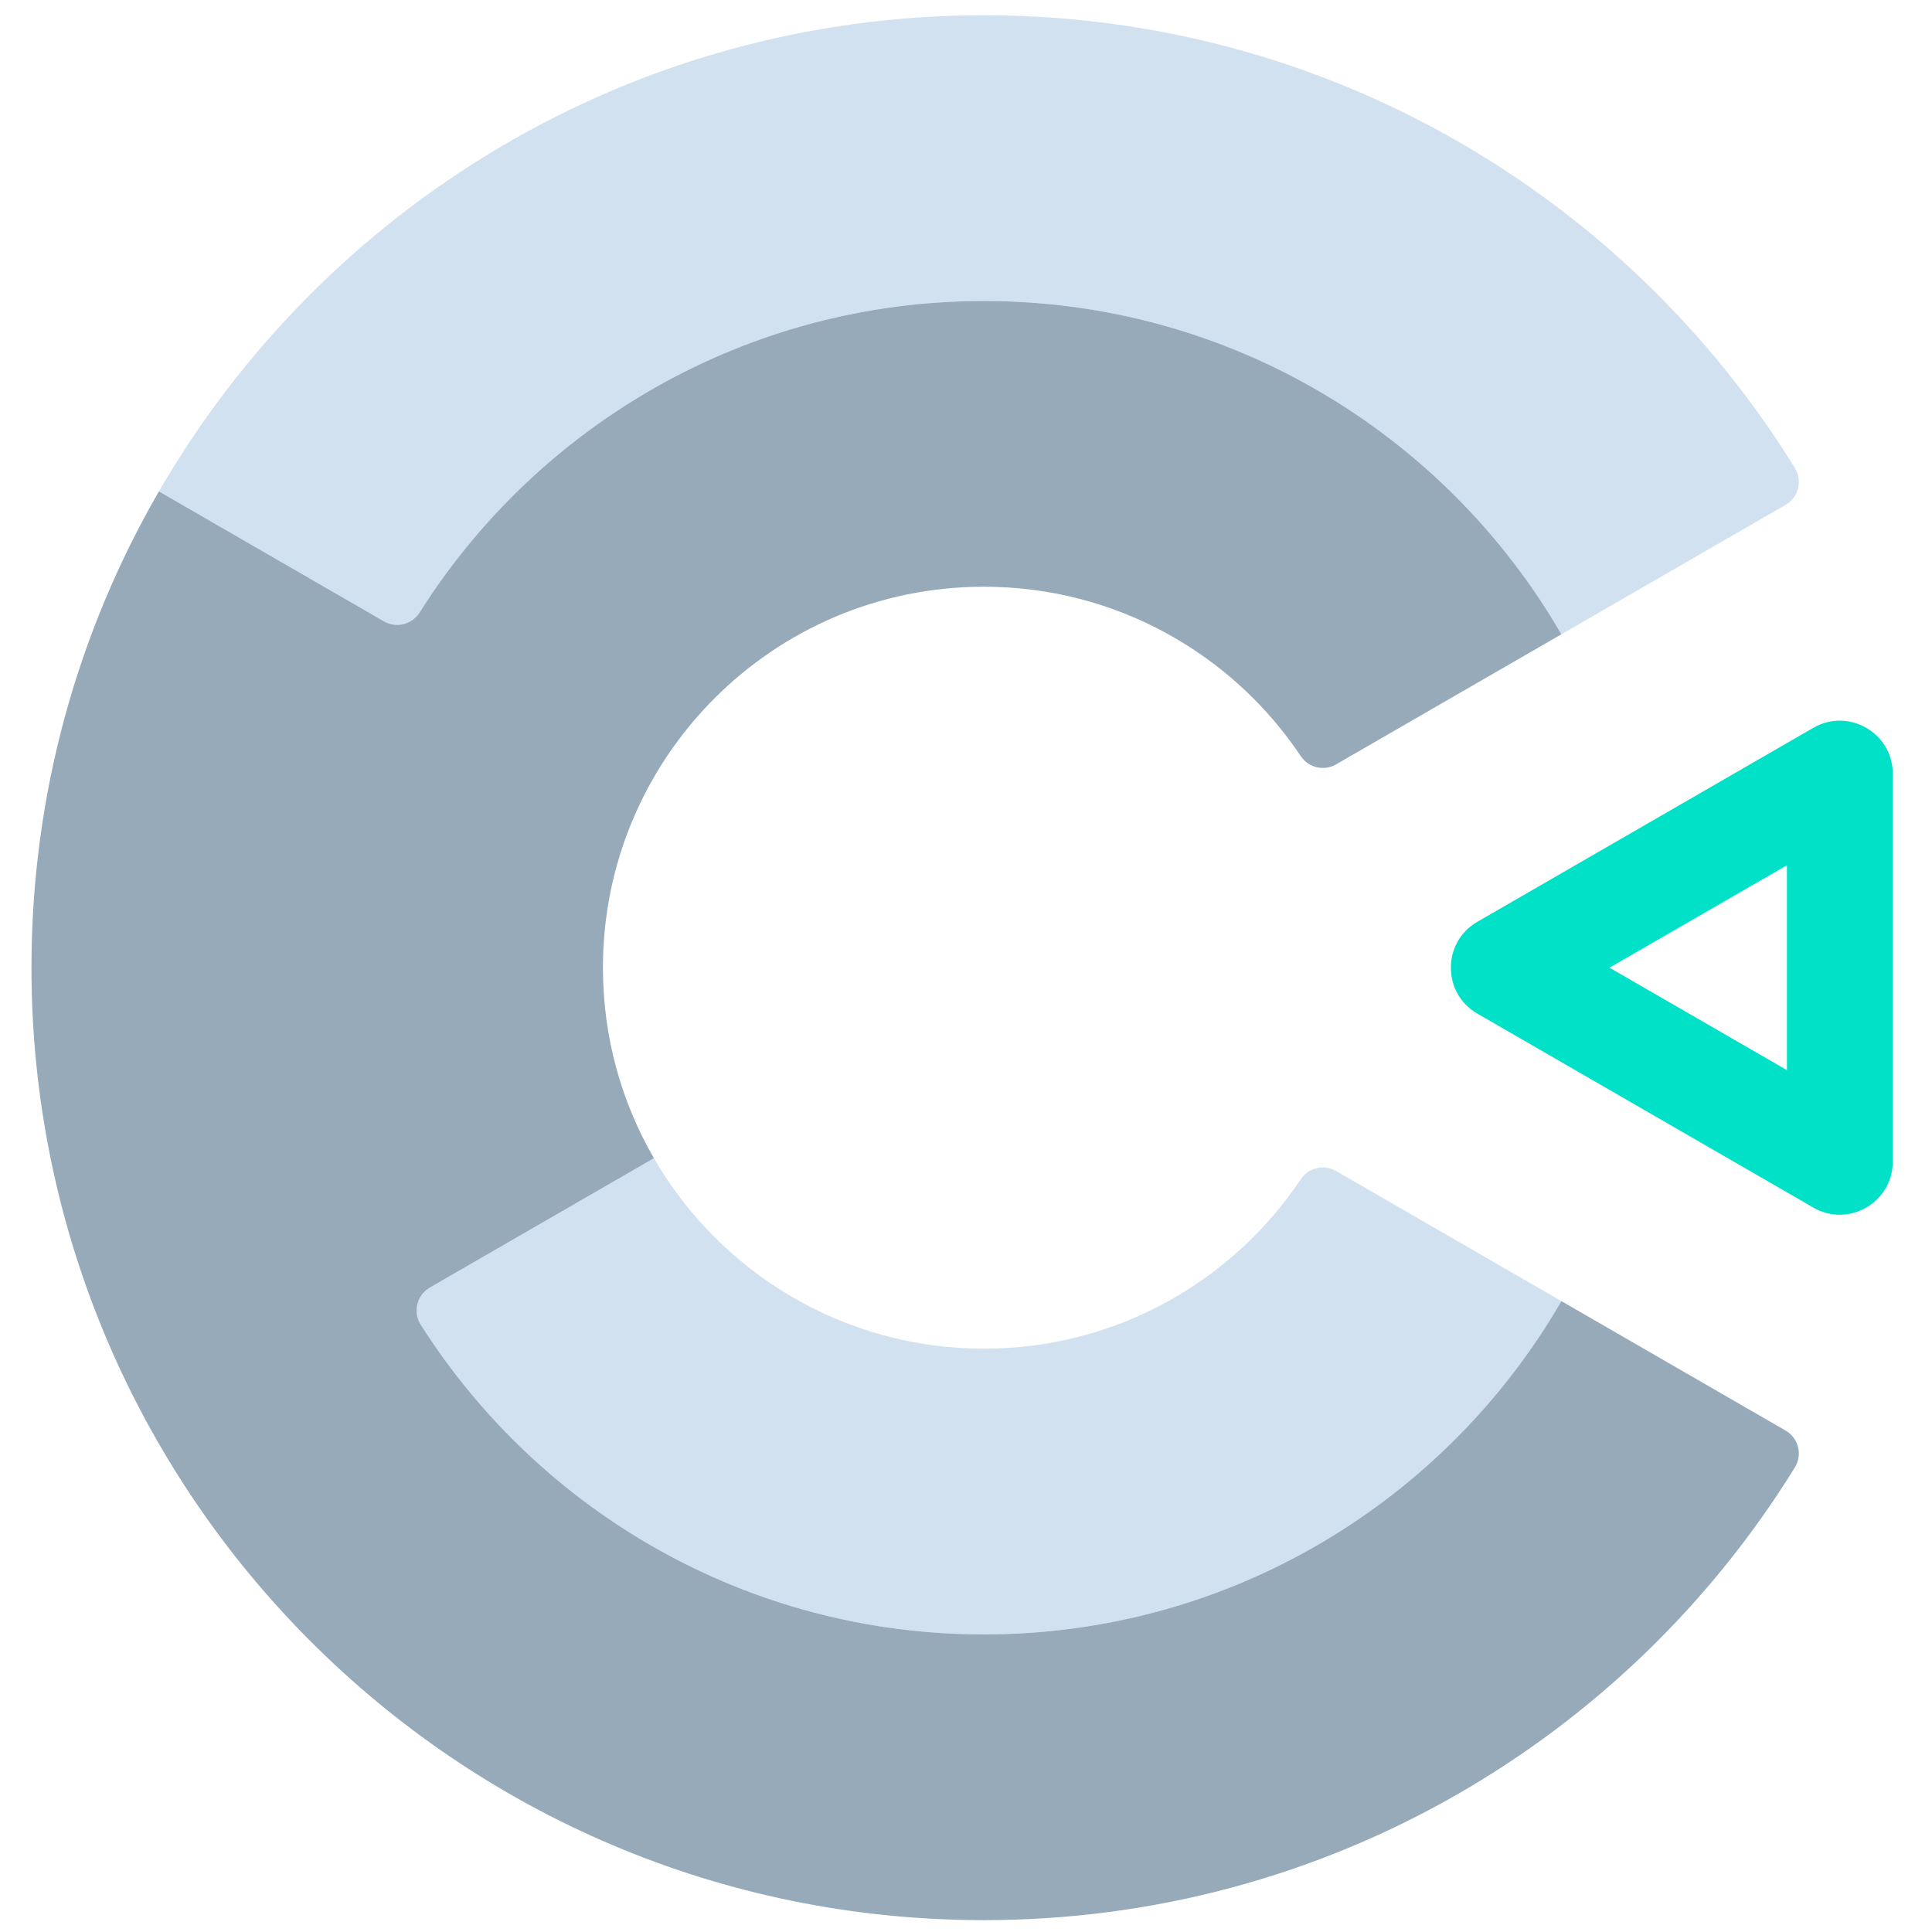
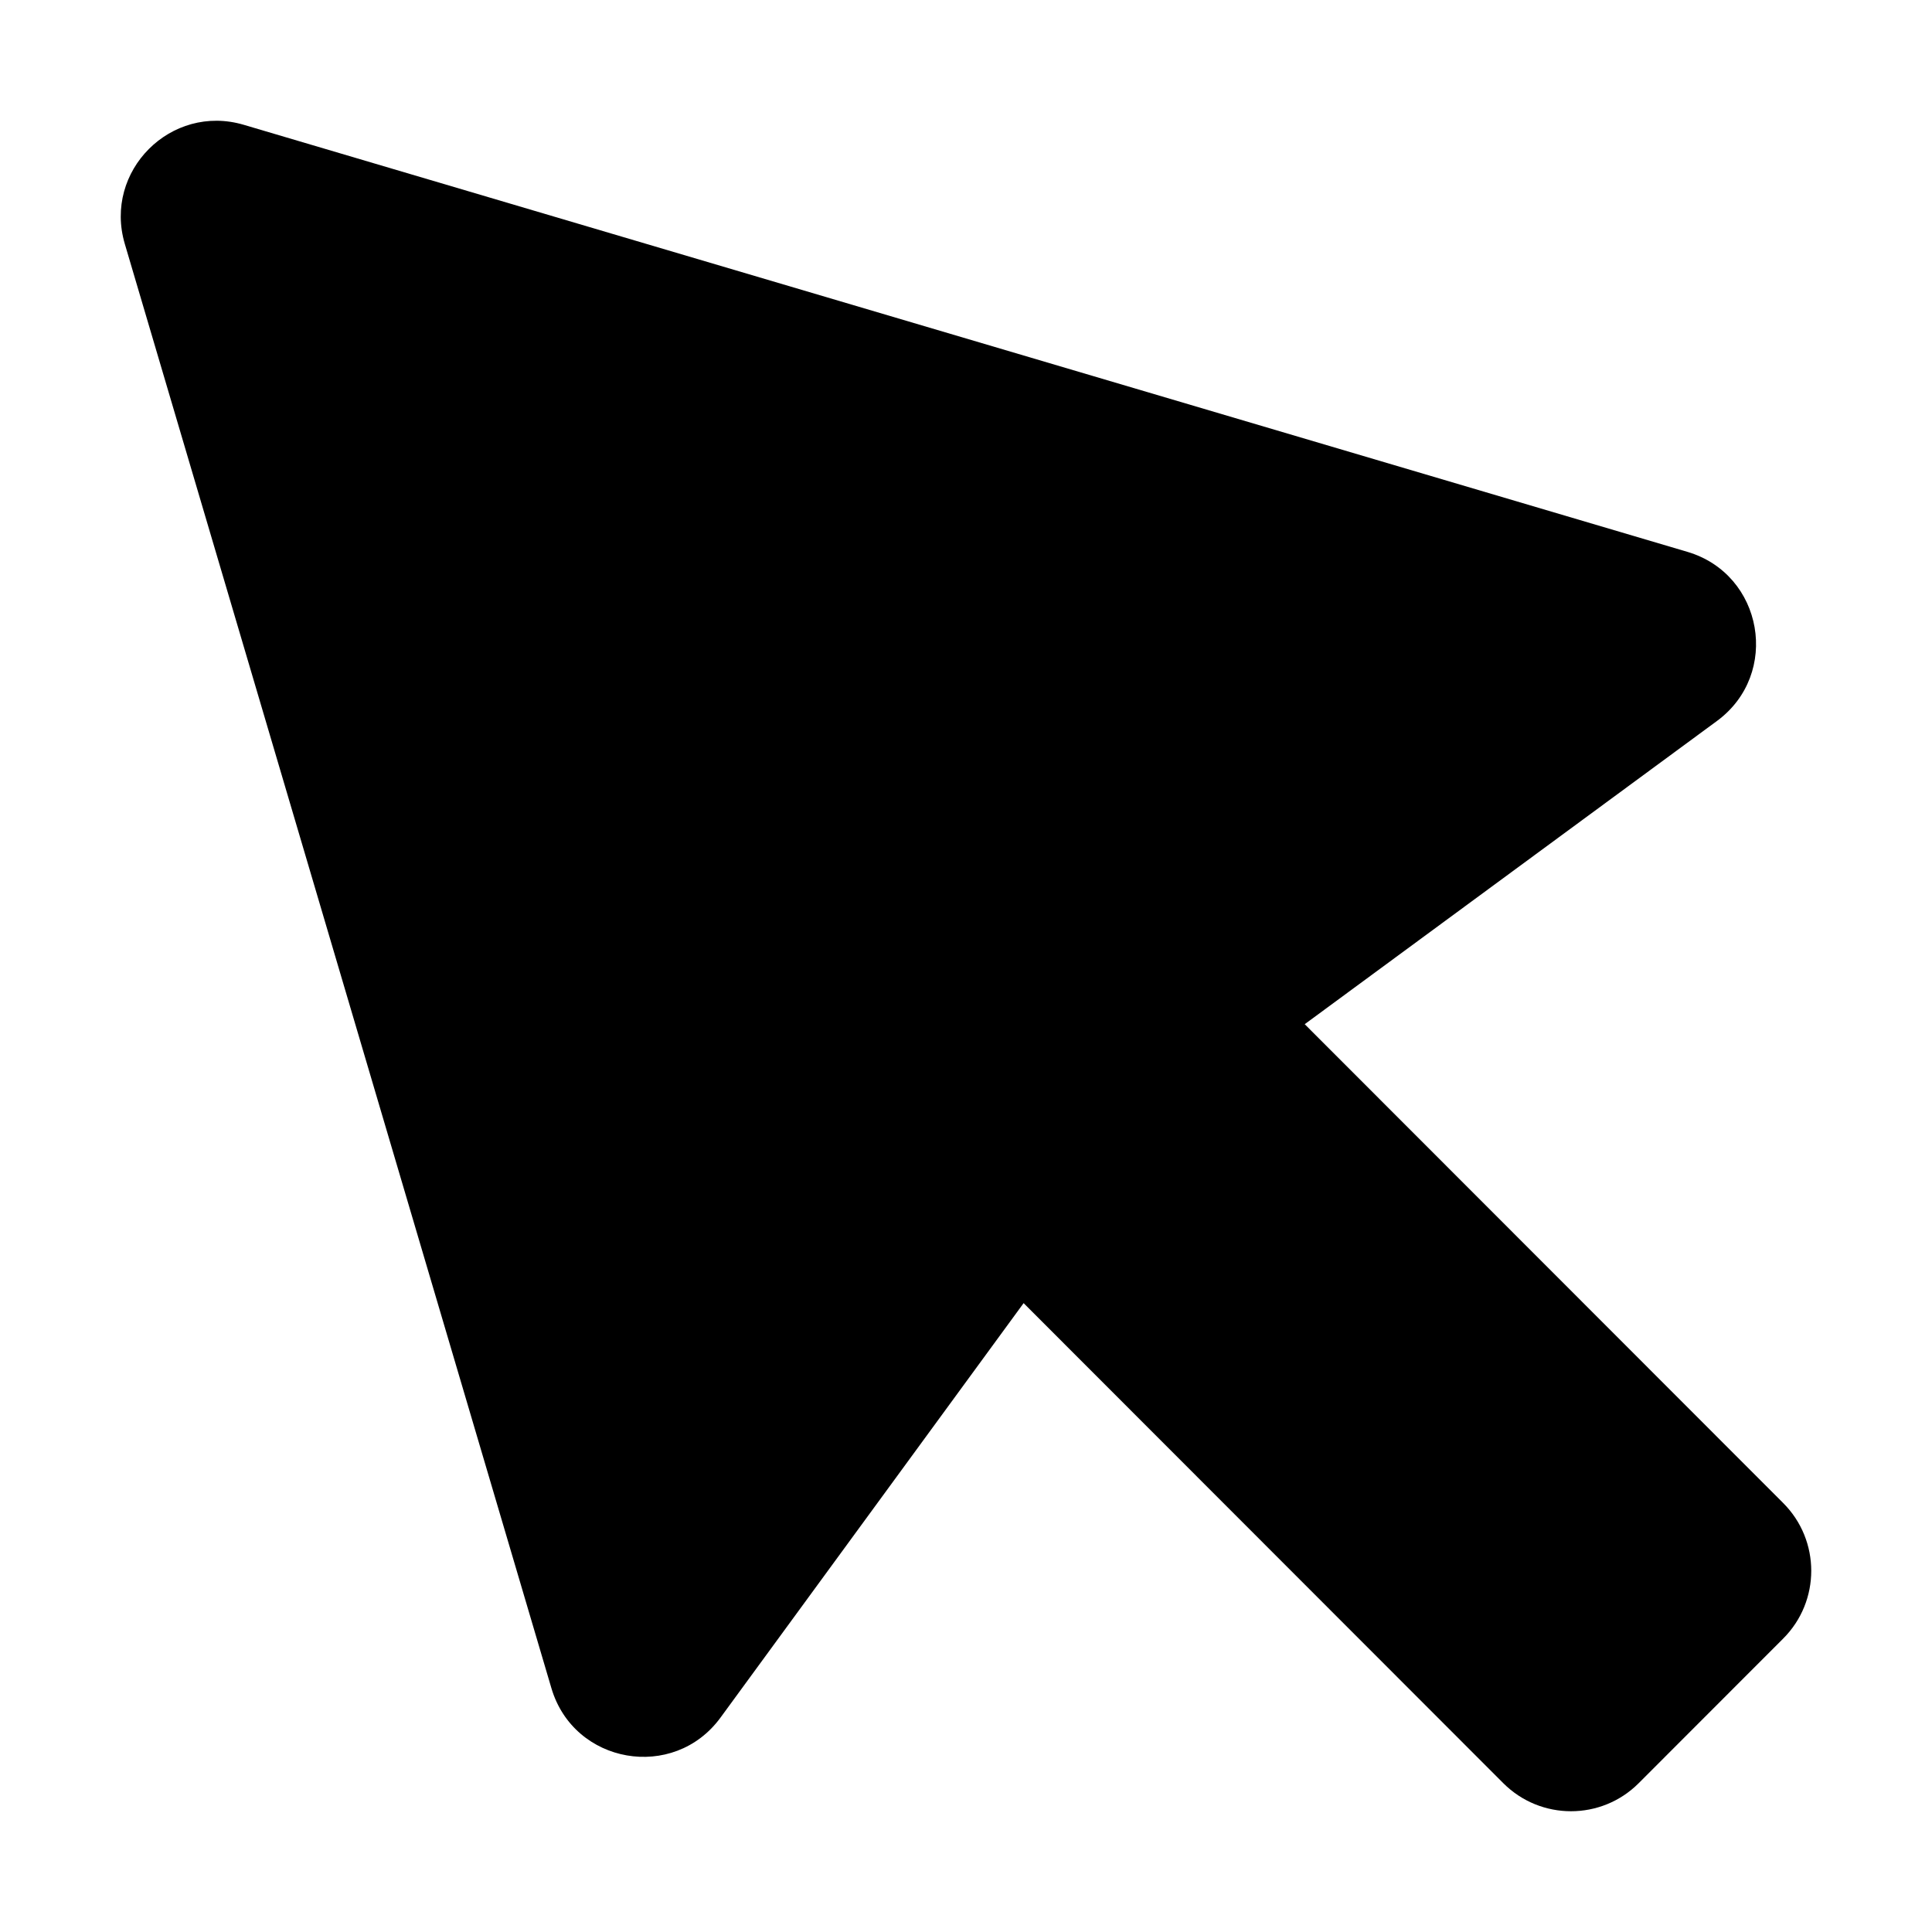
- <svg xmlns="http://www.w3.org/2000/svg" version="1.1" x="0px" y="0px" width="1700.79px" height="1700.79px" viewBox="499 379 690 690" enable-background="new 0 0 1700.79 1700.79" xml:space="preserve">
-   <g id="bg">
-     <g>
-       <g>
-         <path fill-rule="evenodd" clip-rule="evenodd" fill="#D2E1F0" d="M850.395,860.67     c-50.356,0-94.325-27.356-117.853-68.021l-80.03,46.204c-4.654,2.689-6.131,8.719-3.248,13.256     C691.501,918.596,765.796,962.717,850.395,962.717c88.126,0,165.071-47.875,206.243-119.036l-80.486-46.47     c-4.314-2.49-9.803-1.205-12.571,2.936C939.175,836.641,897.591,860.67,850.395,860.67     L850.395,860.67z M1136.721,559.296c4.614-2.663,6.11-8.619,3.312-13.151     c-59.915-97.03-167.225-161.694-289.639-161.694c-125.894,0-235.813,68.393-294.634,170.05     l80.377,46.406c4.398,2.539,10.002,1.149,12.711-3.146     c42.164-66.852,116.67-111.264,201.546-111.264c88.126,0,165.071,47.876,206.243,119.036     L1136.721,559.296z" />
-         <path fill-rule="evenodd" clip-rule="evenodd" fill="#96AAB9" d="M850.395,962.717     c-84.599,0-158.894-44.121-201.131-110.607c-2.877-4.53-1.4-10.57,3.248-13.256l80.03-46.204     c-11.581-20.017-18.21-43.255-18.21-68.042c0-74.785,60.558-136.062,136.062-136.062     c47.196,0,88.78,24.029,113.186,60.522c2.765,4.134,8.264,5.422,12.571,2.936l80.486-46.47     c-41.172-71.16-118.117-119.036-206.243-119.036c-84.876,0-159.382,44.412-201.546,111.264     c-2.706,4.291-8.318,5.682-12.711,3.146L555.761,554.5c-28.952,50.04-45.523,108.14-45.523,170.107     c0,186.965,151.395,340.158,340.157,340.158c122.414,0,229.724-64.664,289.639-161.695     c2.796-4.527,1.295-10.49-3.312-13.152l-80.083-46.237     C1015.466,914.842,938.521,962.717,850.395,962.717z" />
-       </g>
-       <path fill-rule="evenodd" clip-rule="evenodd" fill="#00E1C8" d="M1137.185,761.191v-73.168l-63.365,36.584    L1137.185,761.191L1137.185,761.191z M1026.575,708.242l120.059-69.316    c12.568-7.256,28.346,1.853,28.346,16.366v138.631c0,14.513-15.777,23.622-28.346,16.366    l-120.059-69.316C1014.027,733.728,1014.027,715.487,1026.575,708.242z" />
-     </g>
-   </g>
-   <g id="logo">
- </g>
+ <svg xmlns="http://www.w3.org/2000/svg" id="Calque_1" data-name="Calque 1" viewBox="0 0 4000 4000">
+   <path d="M504.71,258.4C354,213.82,213.84,354.08,258.39,504.91l883.22,2990.23c46.51,157.49,253.16,193.47,350.09,61L2119.29,2698l993.1,993.87c77.42,77.48,203,77.48,280.37,0l299.17-299.41c77.43-77.48,77.43-203.1,0-280.58l-990.64-991.4,853.51-627.8c132.08-97.15,96-303.63-61.21-350.13Z" />
</svg>
